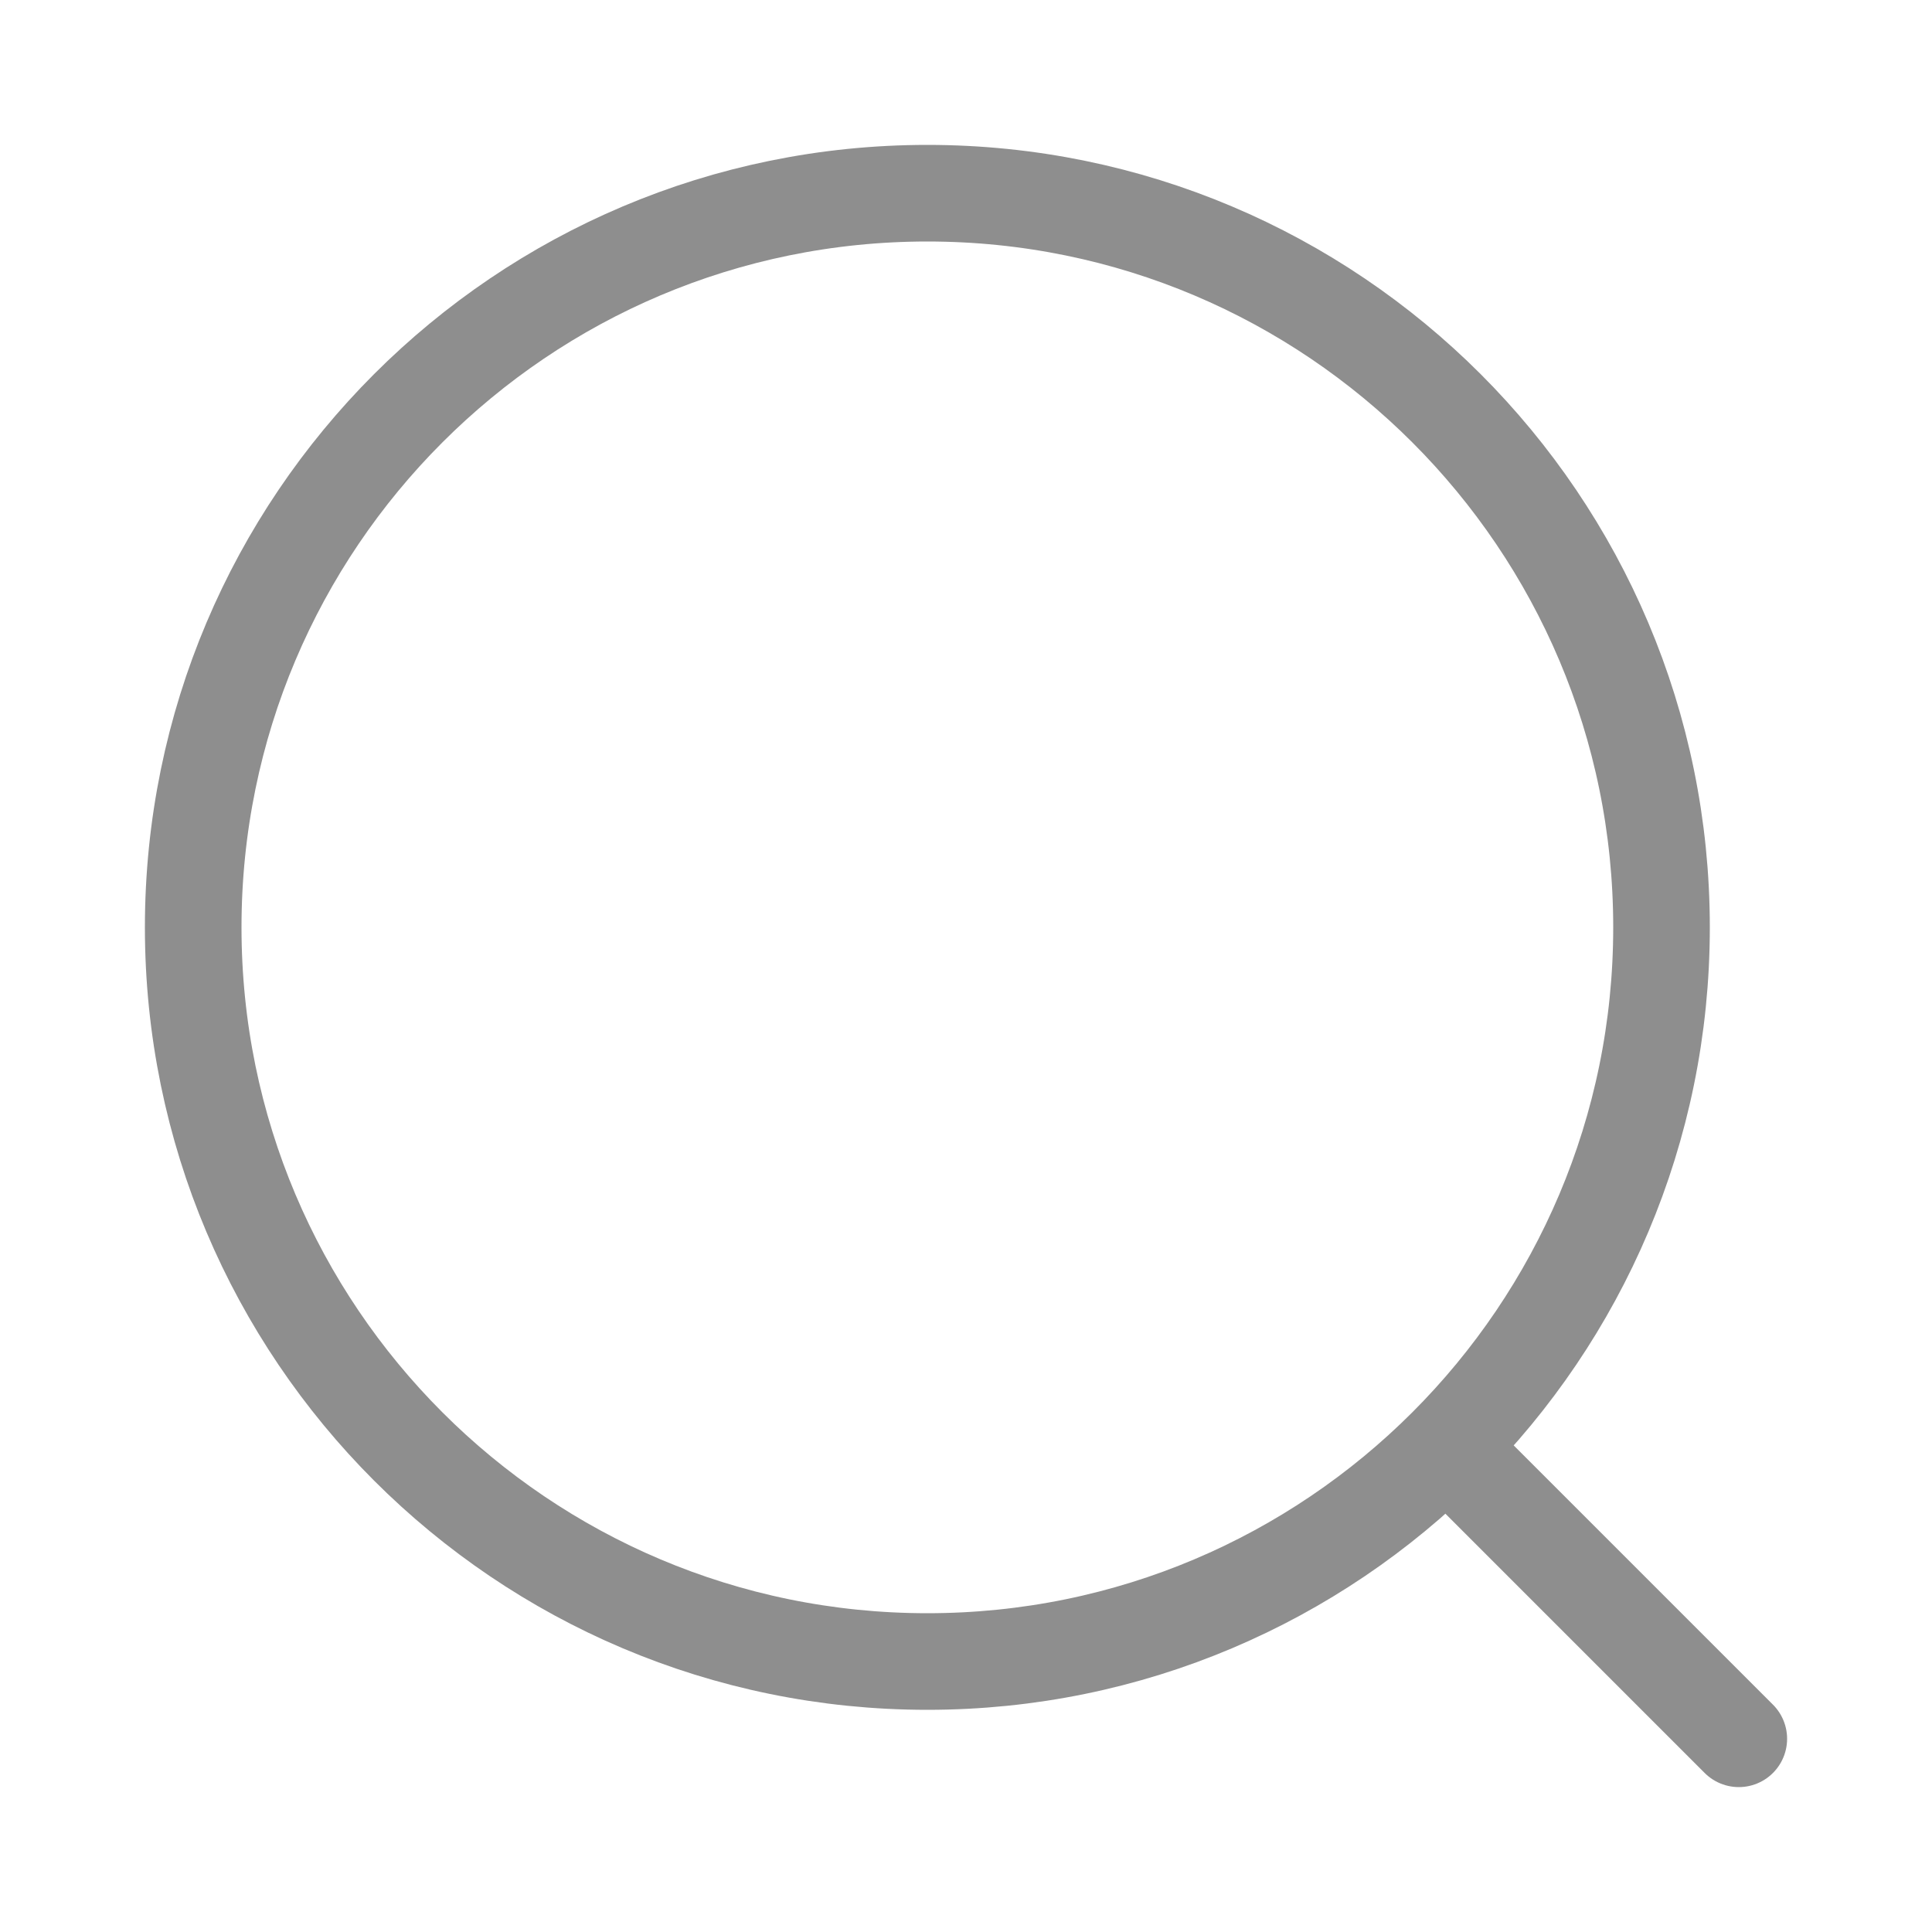
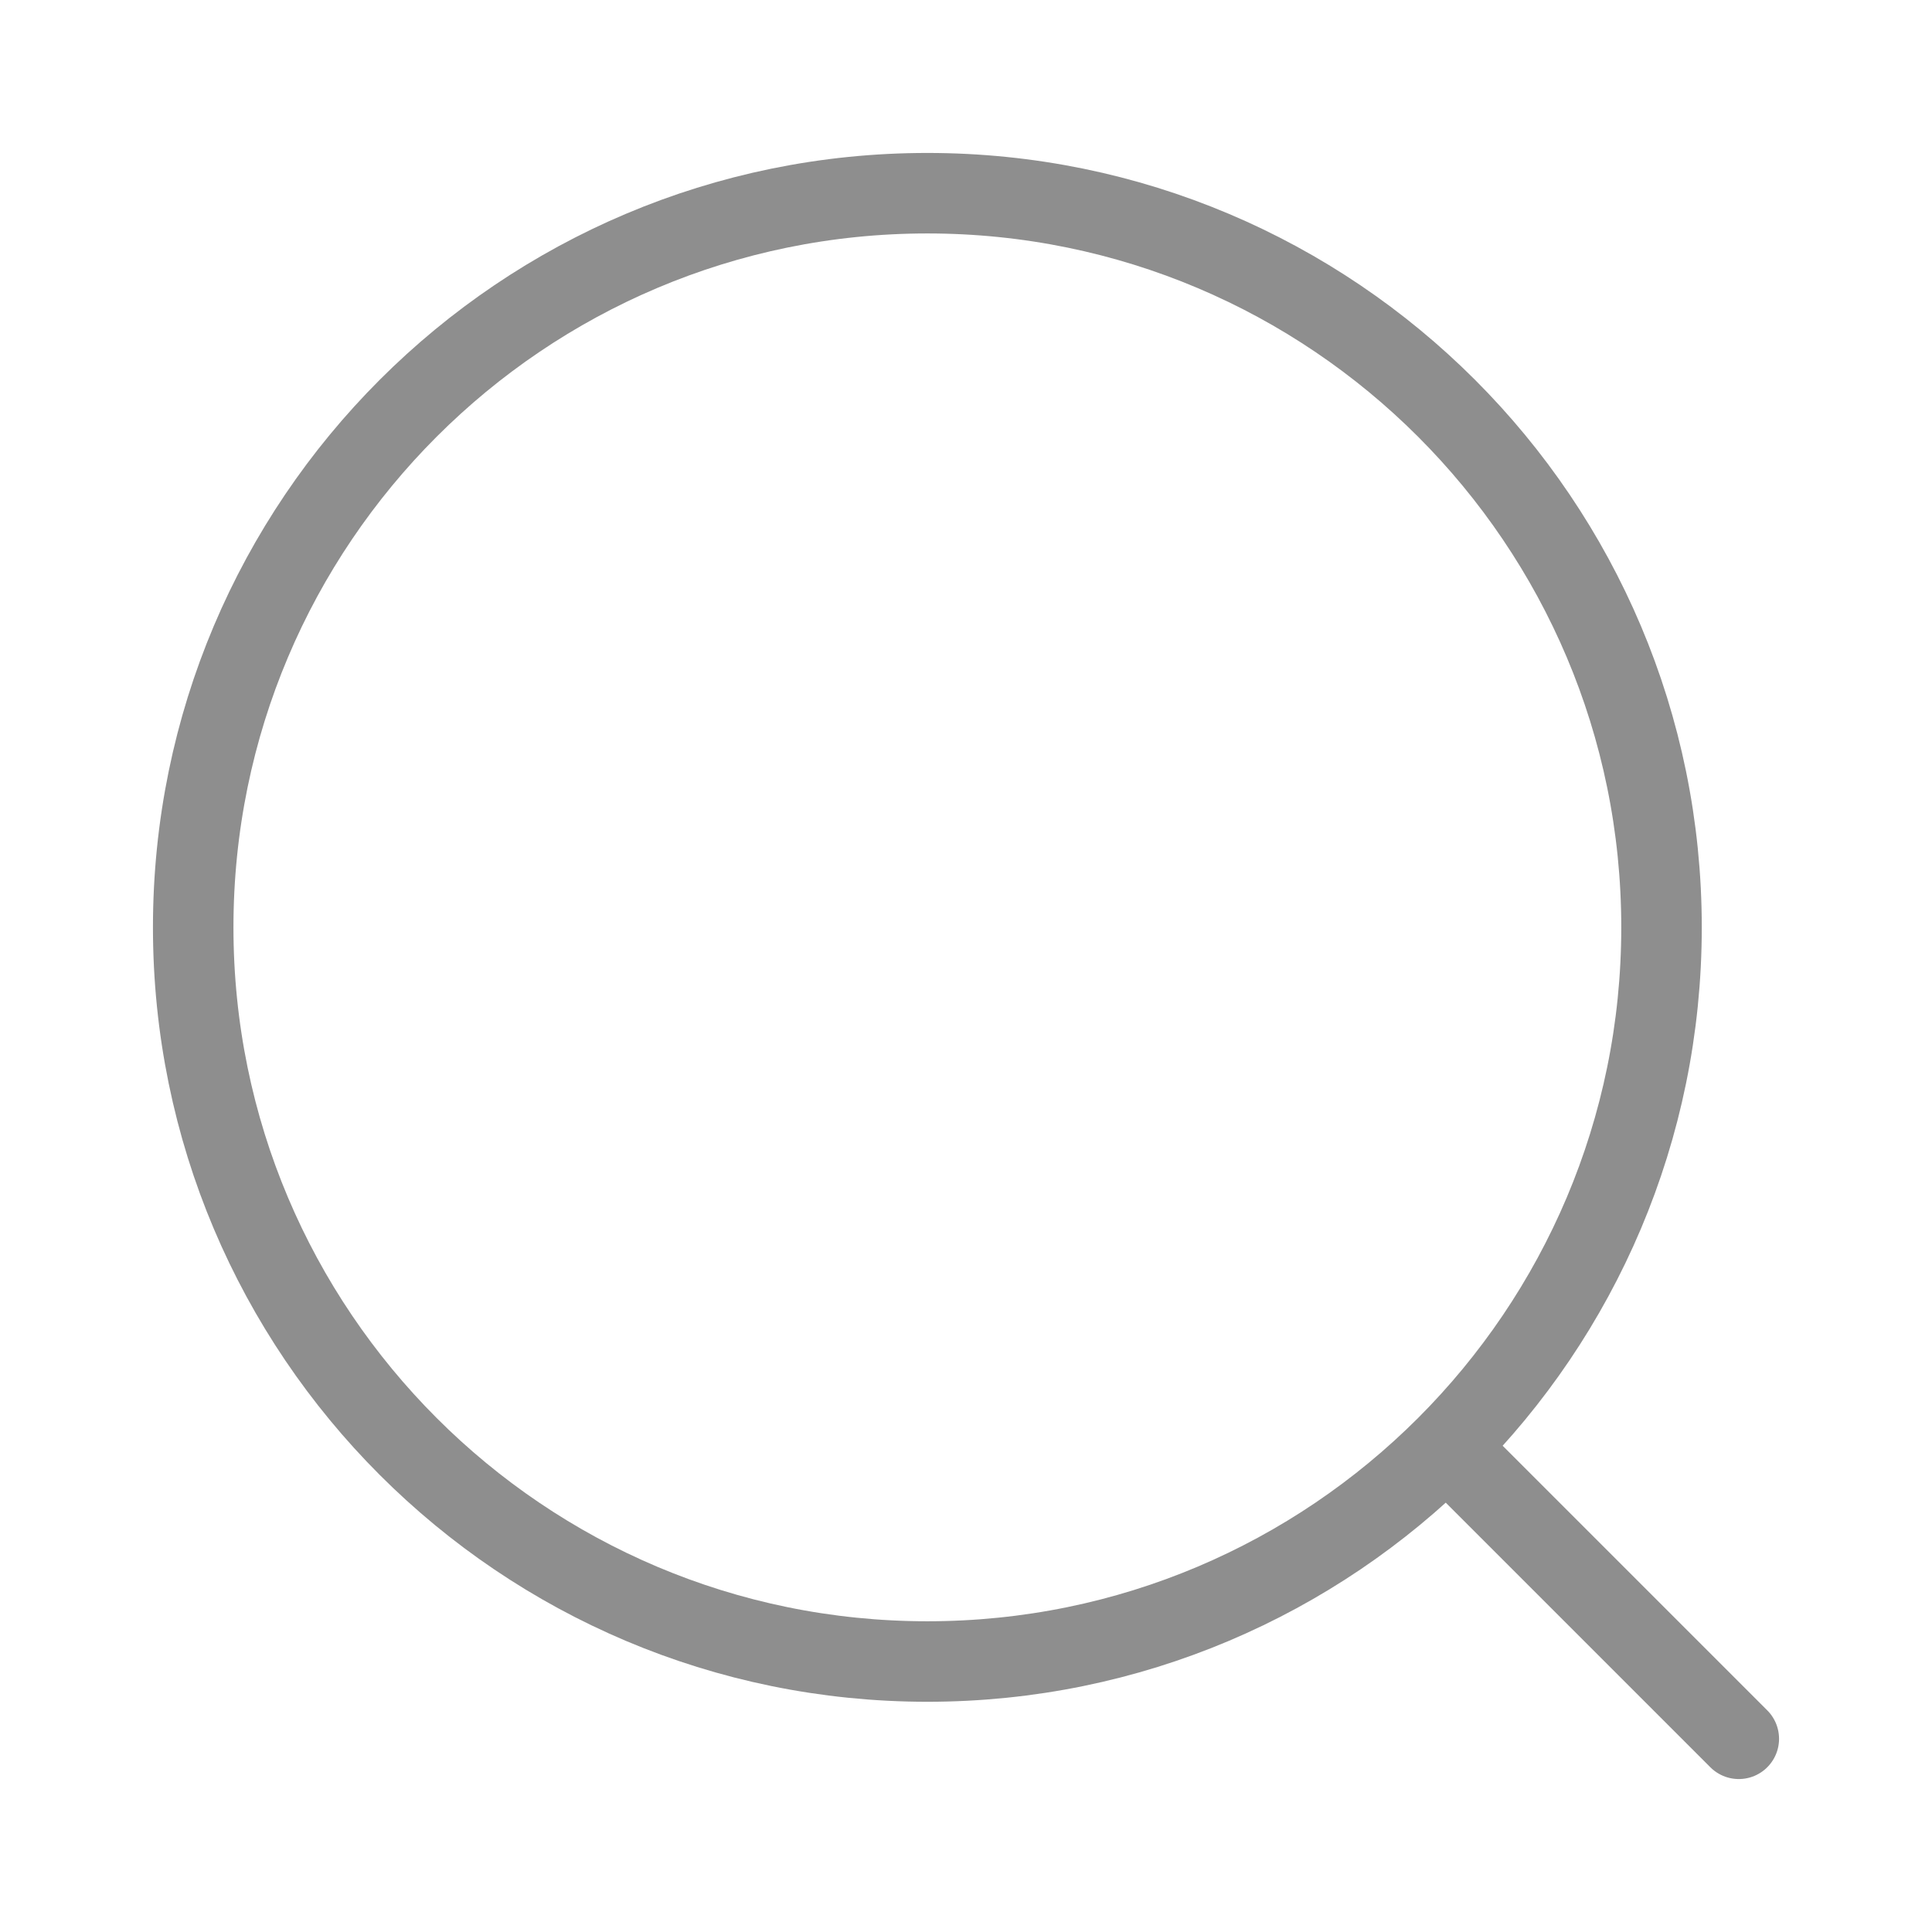
- <svg xmlns="http://www.w3.org/2000/svg" width="20" height="20" viewBox="0 0 20 20" fill="none">
-   <path d="M15.2 15.2L18 18M17.2 9.6C17.2 5.403 13.797 2 9.6 2C5.403 2 2 5.403 2 9.6C2 13.797 5.403 17.2 9.6 17.2C13.797 17.2 17.2 13.797 17.2 9.6Z" stroke="#8E8E8E" stroke-linecap="round" stroke-linejoin="round" />
+ <svg xmlns="http://www.w3.org/2000/svg" width="24" height="24" viewBox="0 0 24 24" fill="none">
+   <path d="M18.24 18.24L21.6 21.6M20.64 11.52C20.64 6.483 16.557 2.4 11.52 2.4C6.483 2.4 2.4 6.483 2.4 11.52C2.4 16.557 6.483 20.64 11.52 20.64C16.557 20.64 20.64 16.557 20.64 11.52Z" stroke="#8E8E8E" stroke-width="1" stroke-linecap="round" stroke-linejoin="round" />
</svg>
